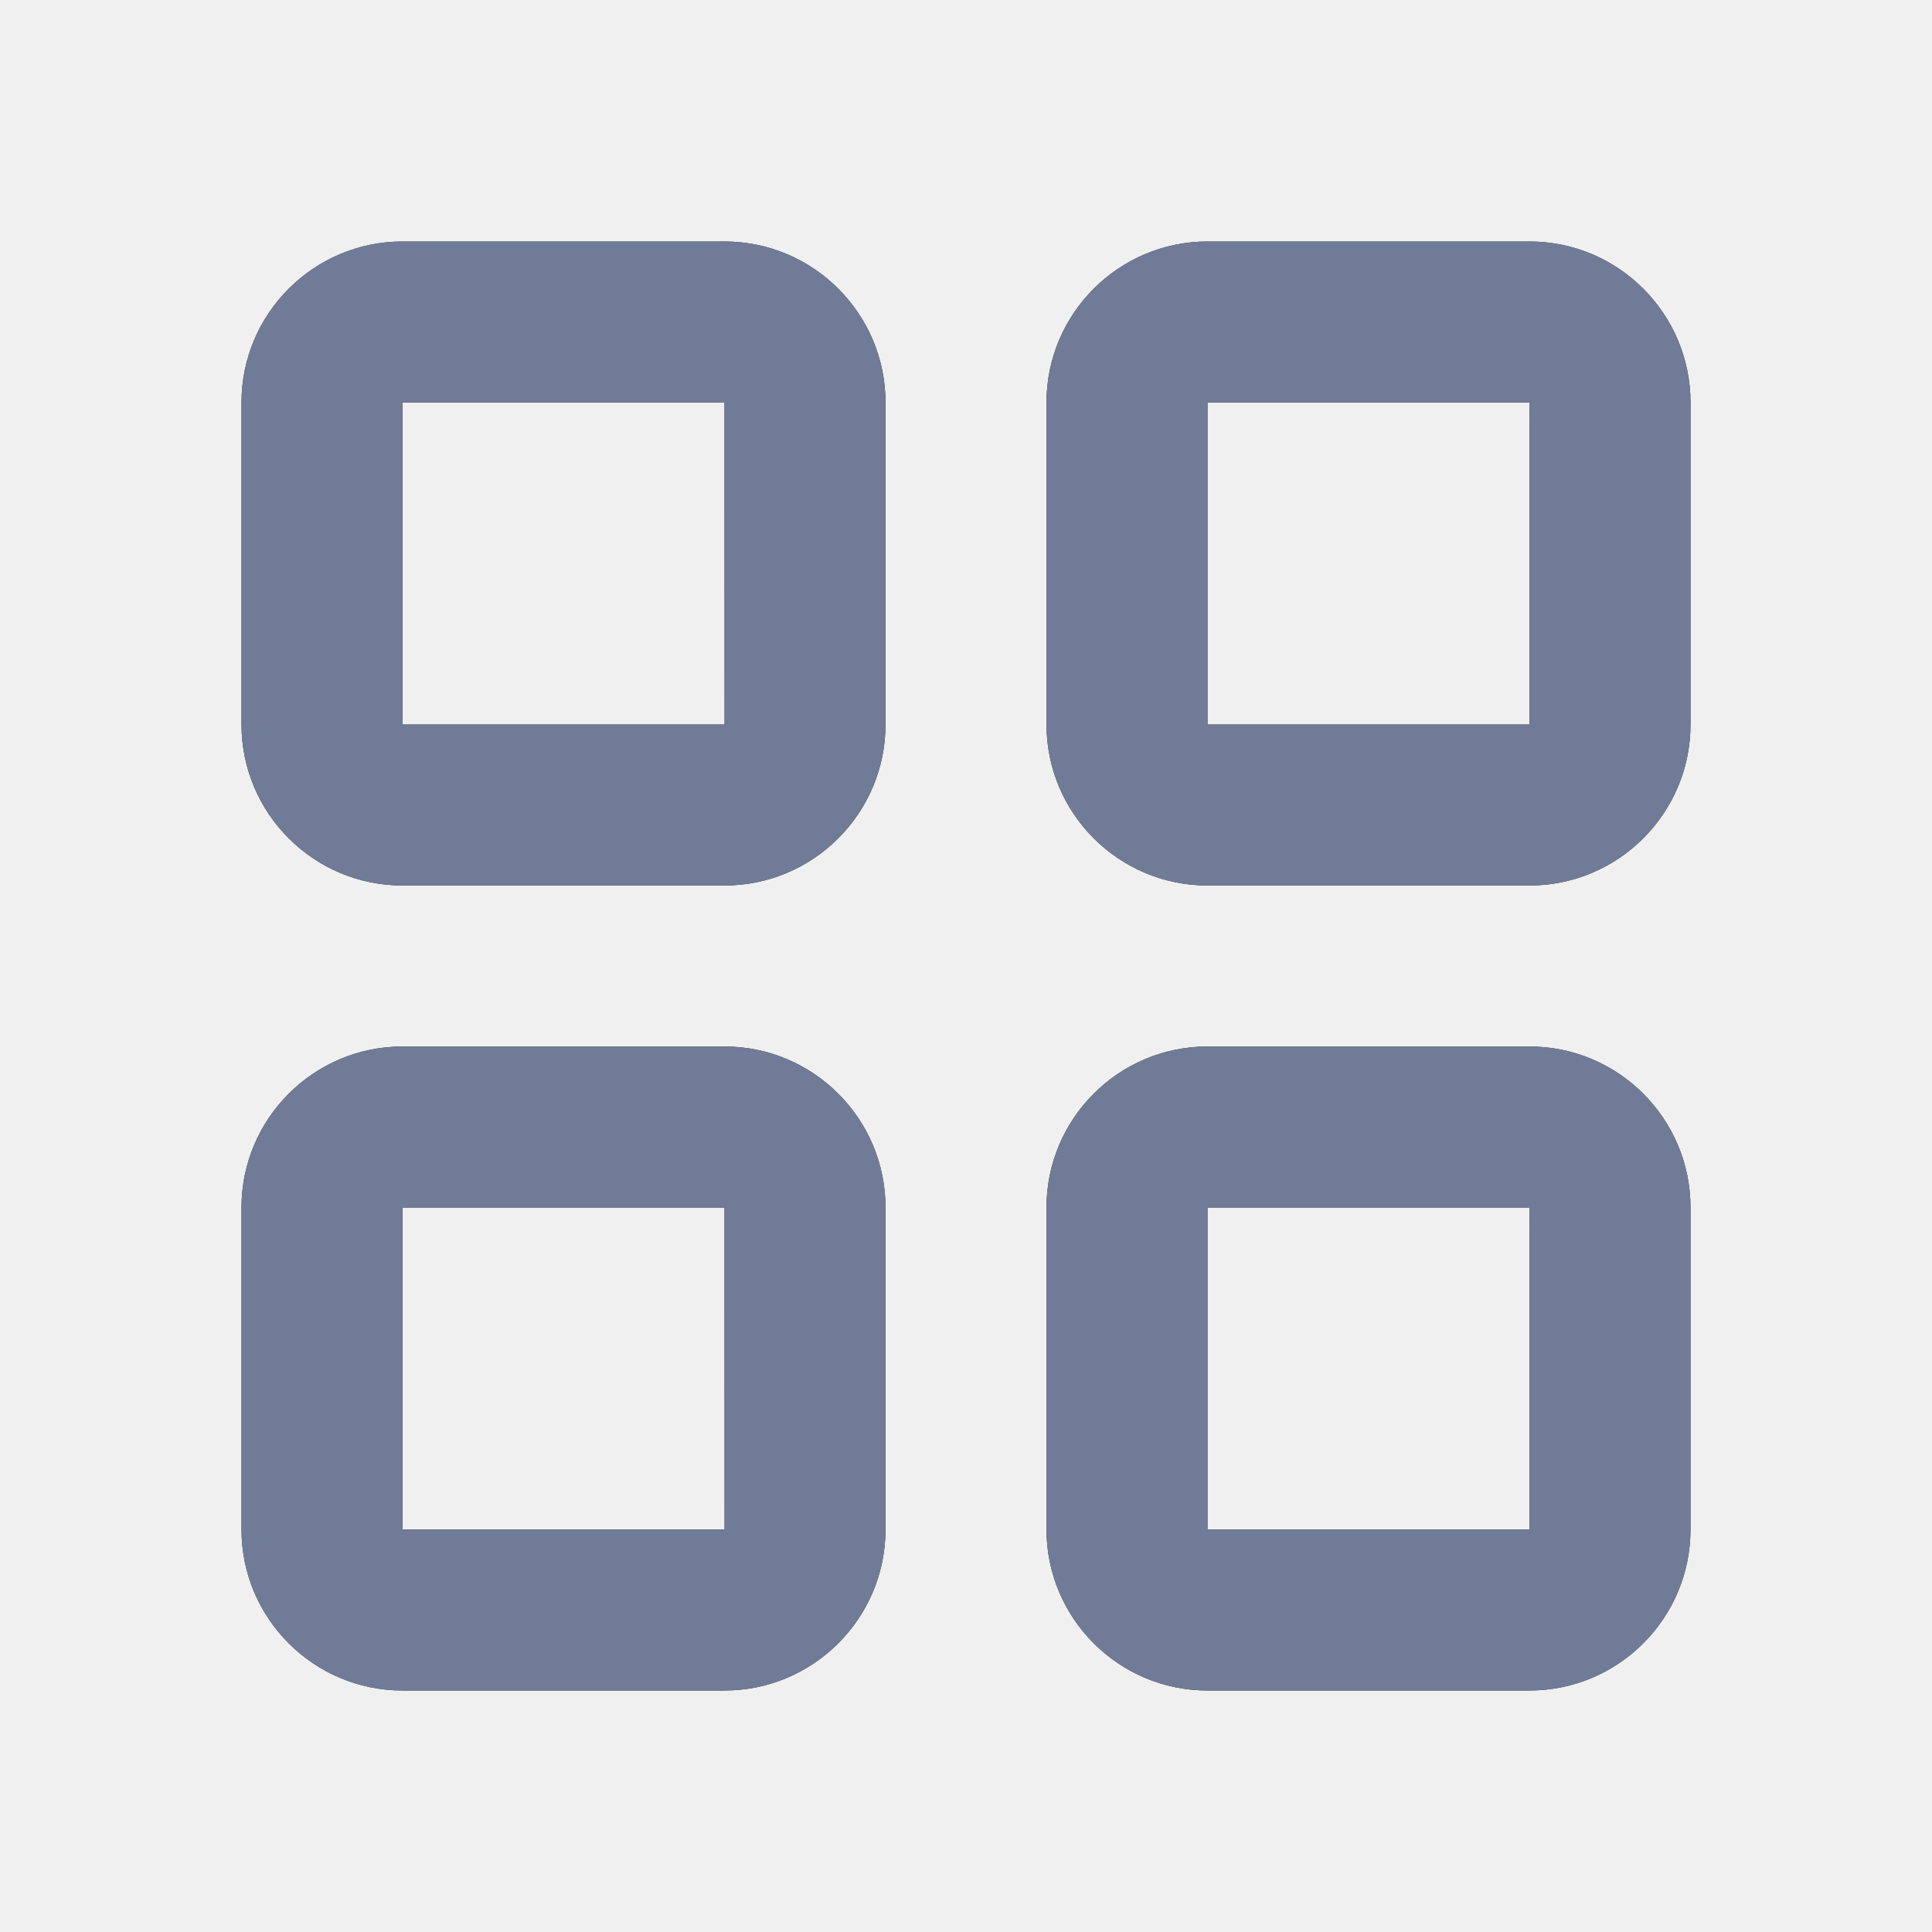
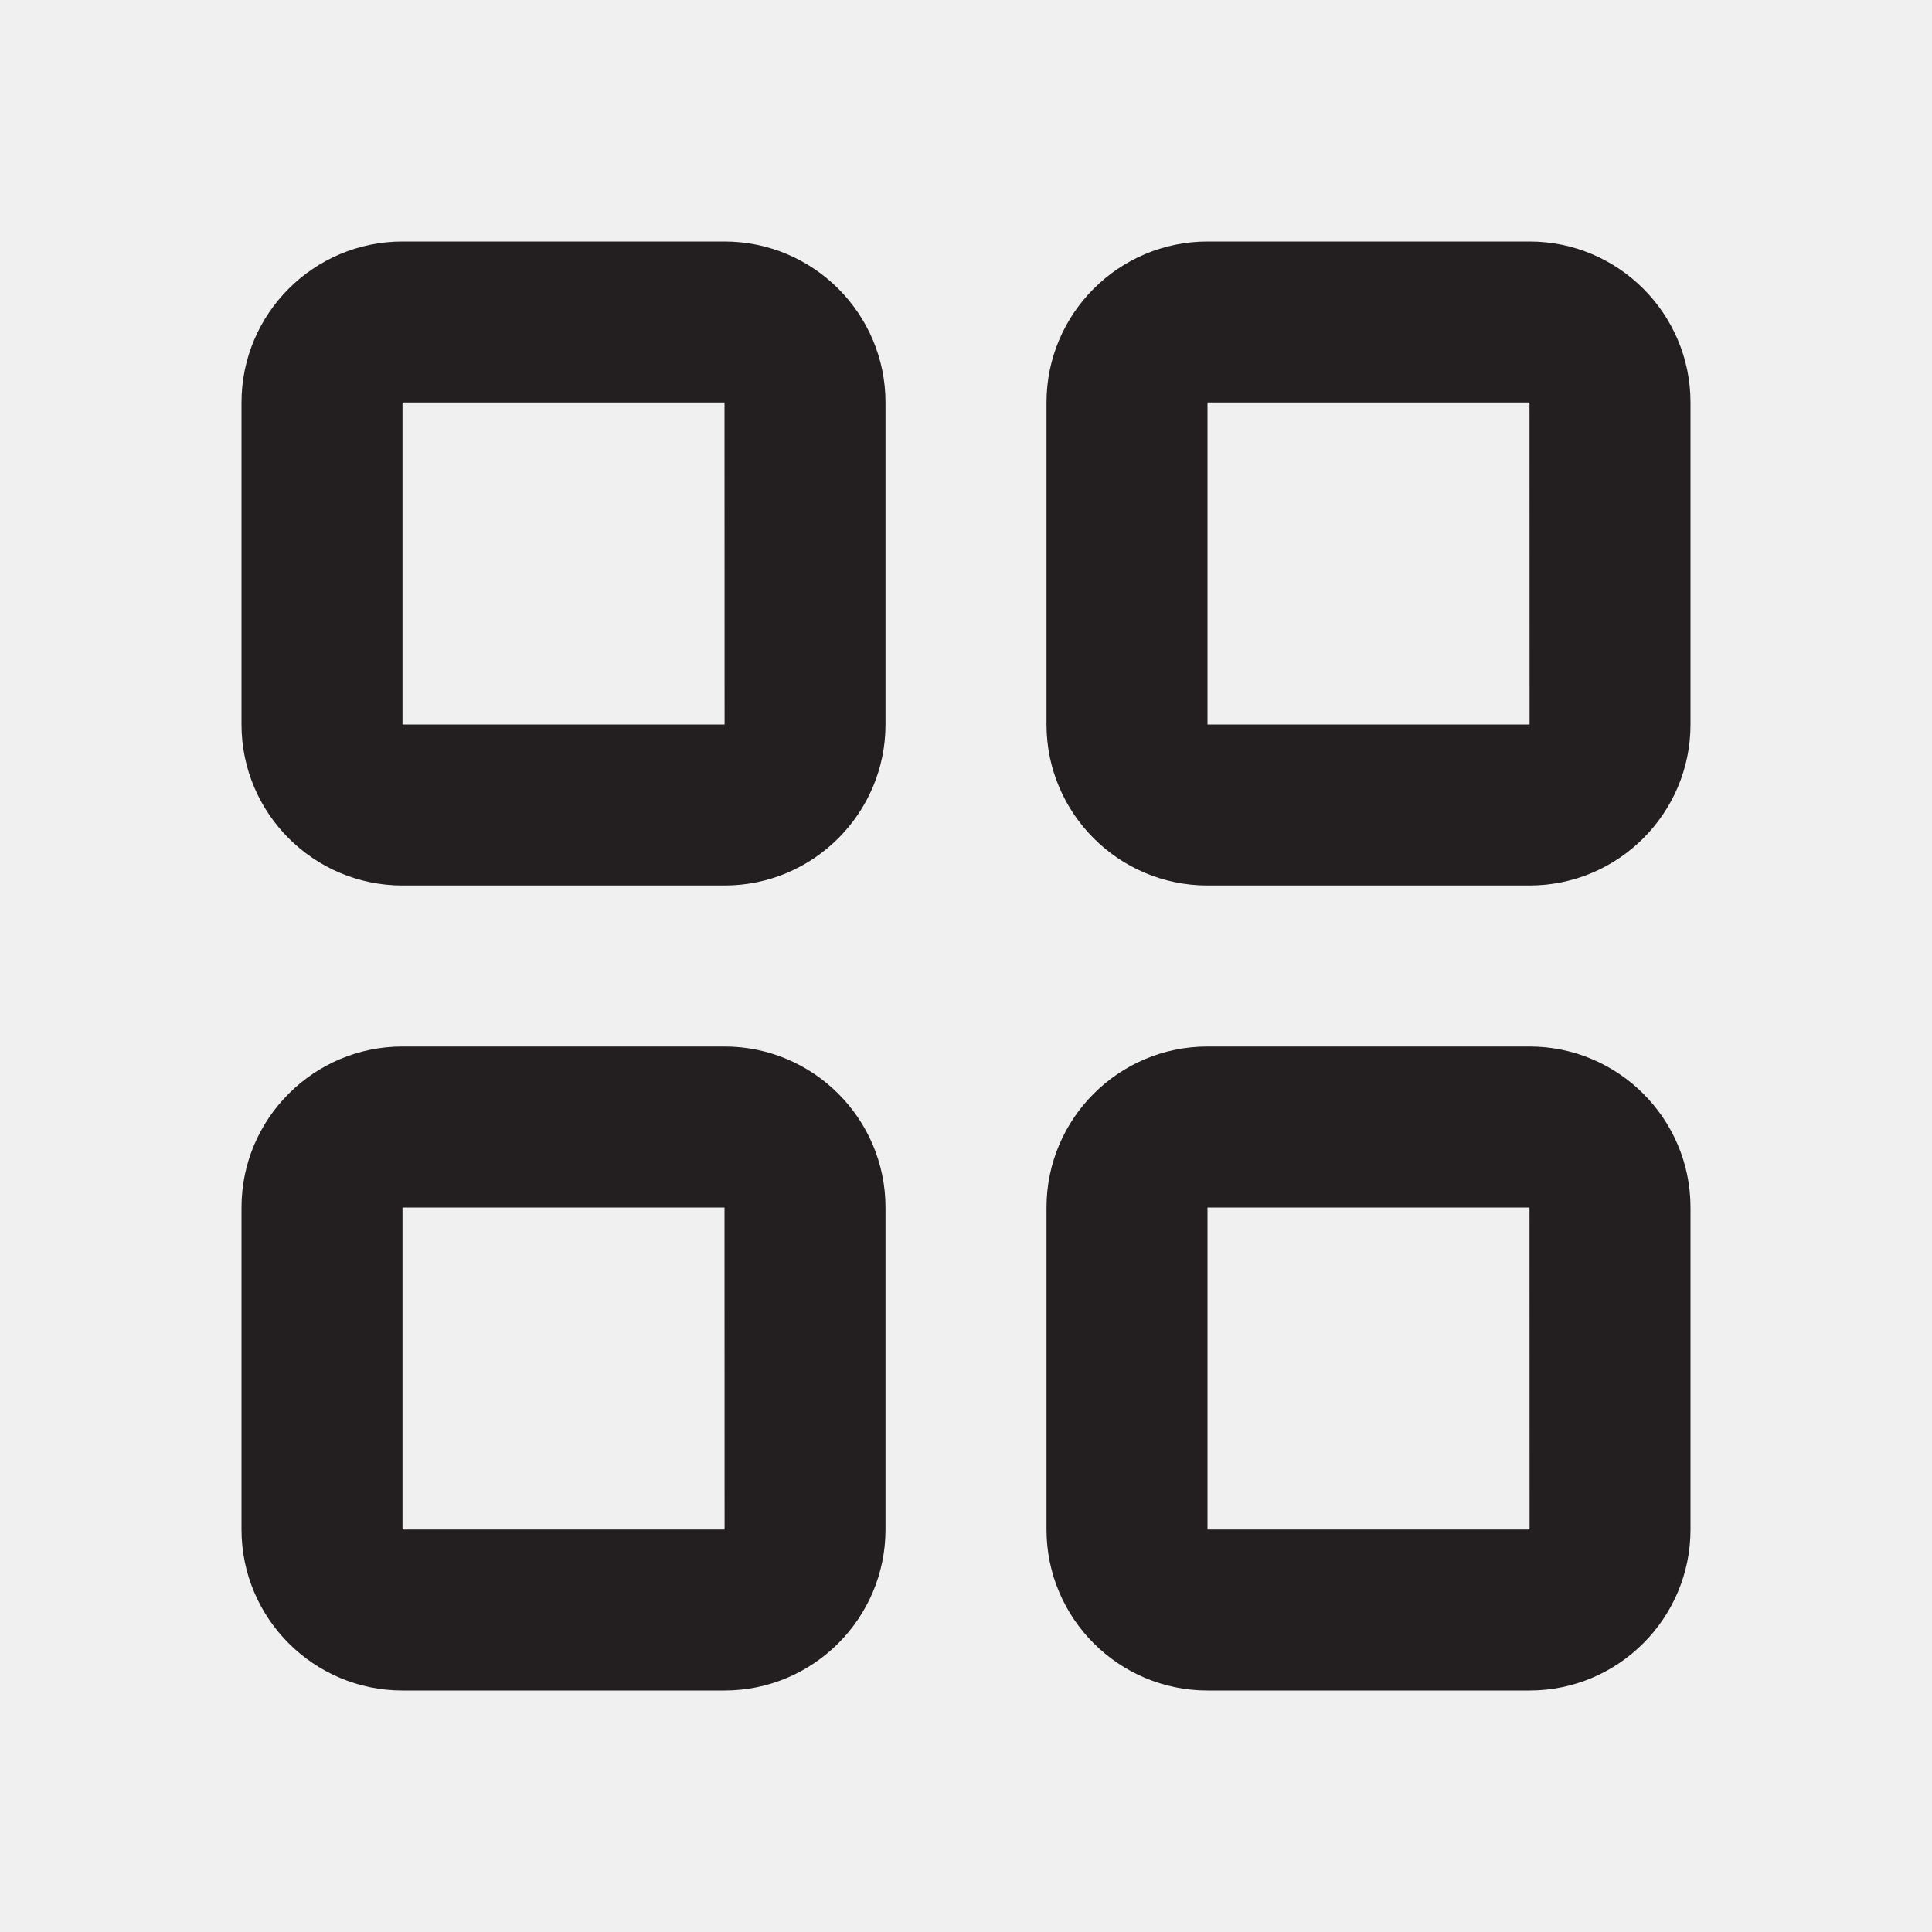
<svg xmlns="http://www.w3.org/2000/svg" width="24" height="24" viewBox="0 0 24 24" fill="none">
  <path fill-rule="evenodd" clip-rule="evenodd" d="M15 19V15H19L19.001 19H15ZM19 13H15C13.897 13 13 13.897 13 15V19C13 20.103 13.897 21 15 21H19C20.103 21 21 20.103 21 19V15C21 13.897 20.103 13 19 13ZM5 19V15H9L9.001 19H5ZM9 13H5C3.897 13 3 13.897 3 15V19C3 20.103 3.897 21 5 21H9C10.103 21 11 20.103 11 19V15C11 13.897 10.103 13 9 13ZM15 9V5H19L19.001 9H15ZM19 3H15C13.897 3 13 3.897 13 5V9C13 10.103 13.897 11 15 11H19C20.103 11 21 10.103 21 9V5C21 3.897 20.103 3 19 3ZM5 9V5H9L9.001 9H5ZM9 3H5C3.897 3 3 3.897 3 5V9C3 10.103 3.897 11 5 11H9C10.103 11 11 10.103 11 9V5C11 3.897 10.103 3 9 3Z" fill="#231F20" />
-   <mask id="mask0" mask-type="alpha" maskUnits="userSpaceOnUse" x="3" y="3" width="18" height="18">
+   <mask id="mask3" mask-type="alpha" maskUnits="userSpaceOnUse" x="3" y="3" width="18" height="18">
    <path fill-rule="evenodd" clip-rule="evenodd" d="M15 19V15H19L19.001 19H15ZM19 13H15C13.897 13 13 13.897 13 15V19C13 20.103 13.897 21 15 21H19C20.103 21 21 20.103 21 19V15C21 13.897 20.103 13 19 13ZM5 19V15H9L9.001 19H5ZM9 13H5C3.897 13 3 13.897 3 15V19C3 20.103 3.897 21 5 21H9C10.103 21 11 20.103 11 19V15C11 13.897 10.103 13 9 13ZM15 9V5H19L19.001 9H15ZM19 3H15C13.897 3 13 3.897 13 5V9C13 10.103 13.897 11 15 11H19C20.103 11 21 10.103 21 9V5C21 3.897 20.103 3 19 3ZM5 9V5H9L9.001 9H5ZM9 3H5C3.897 3 3 3.897 3 5V9C3 10.103 3.897 11 5 11H9C10.103 11 11 10.103 11 9V5C11 3.897 10.103 3 9 3Z" fill="white" />
  </mask>
-   <g mask="url(#mask0)">
-     <rect width="24" height="24" fill="#707C97" />
+   <g mask="url(#mask3)">
+     <rect width="24" height="24" />
  </g>
</svg>
